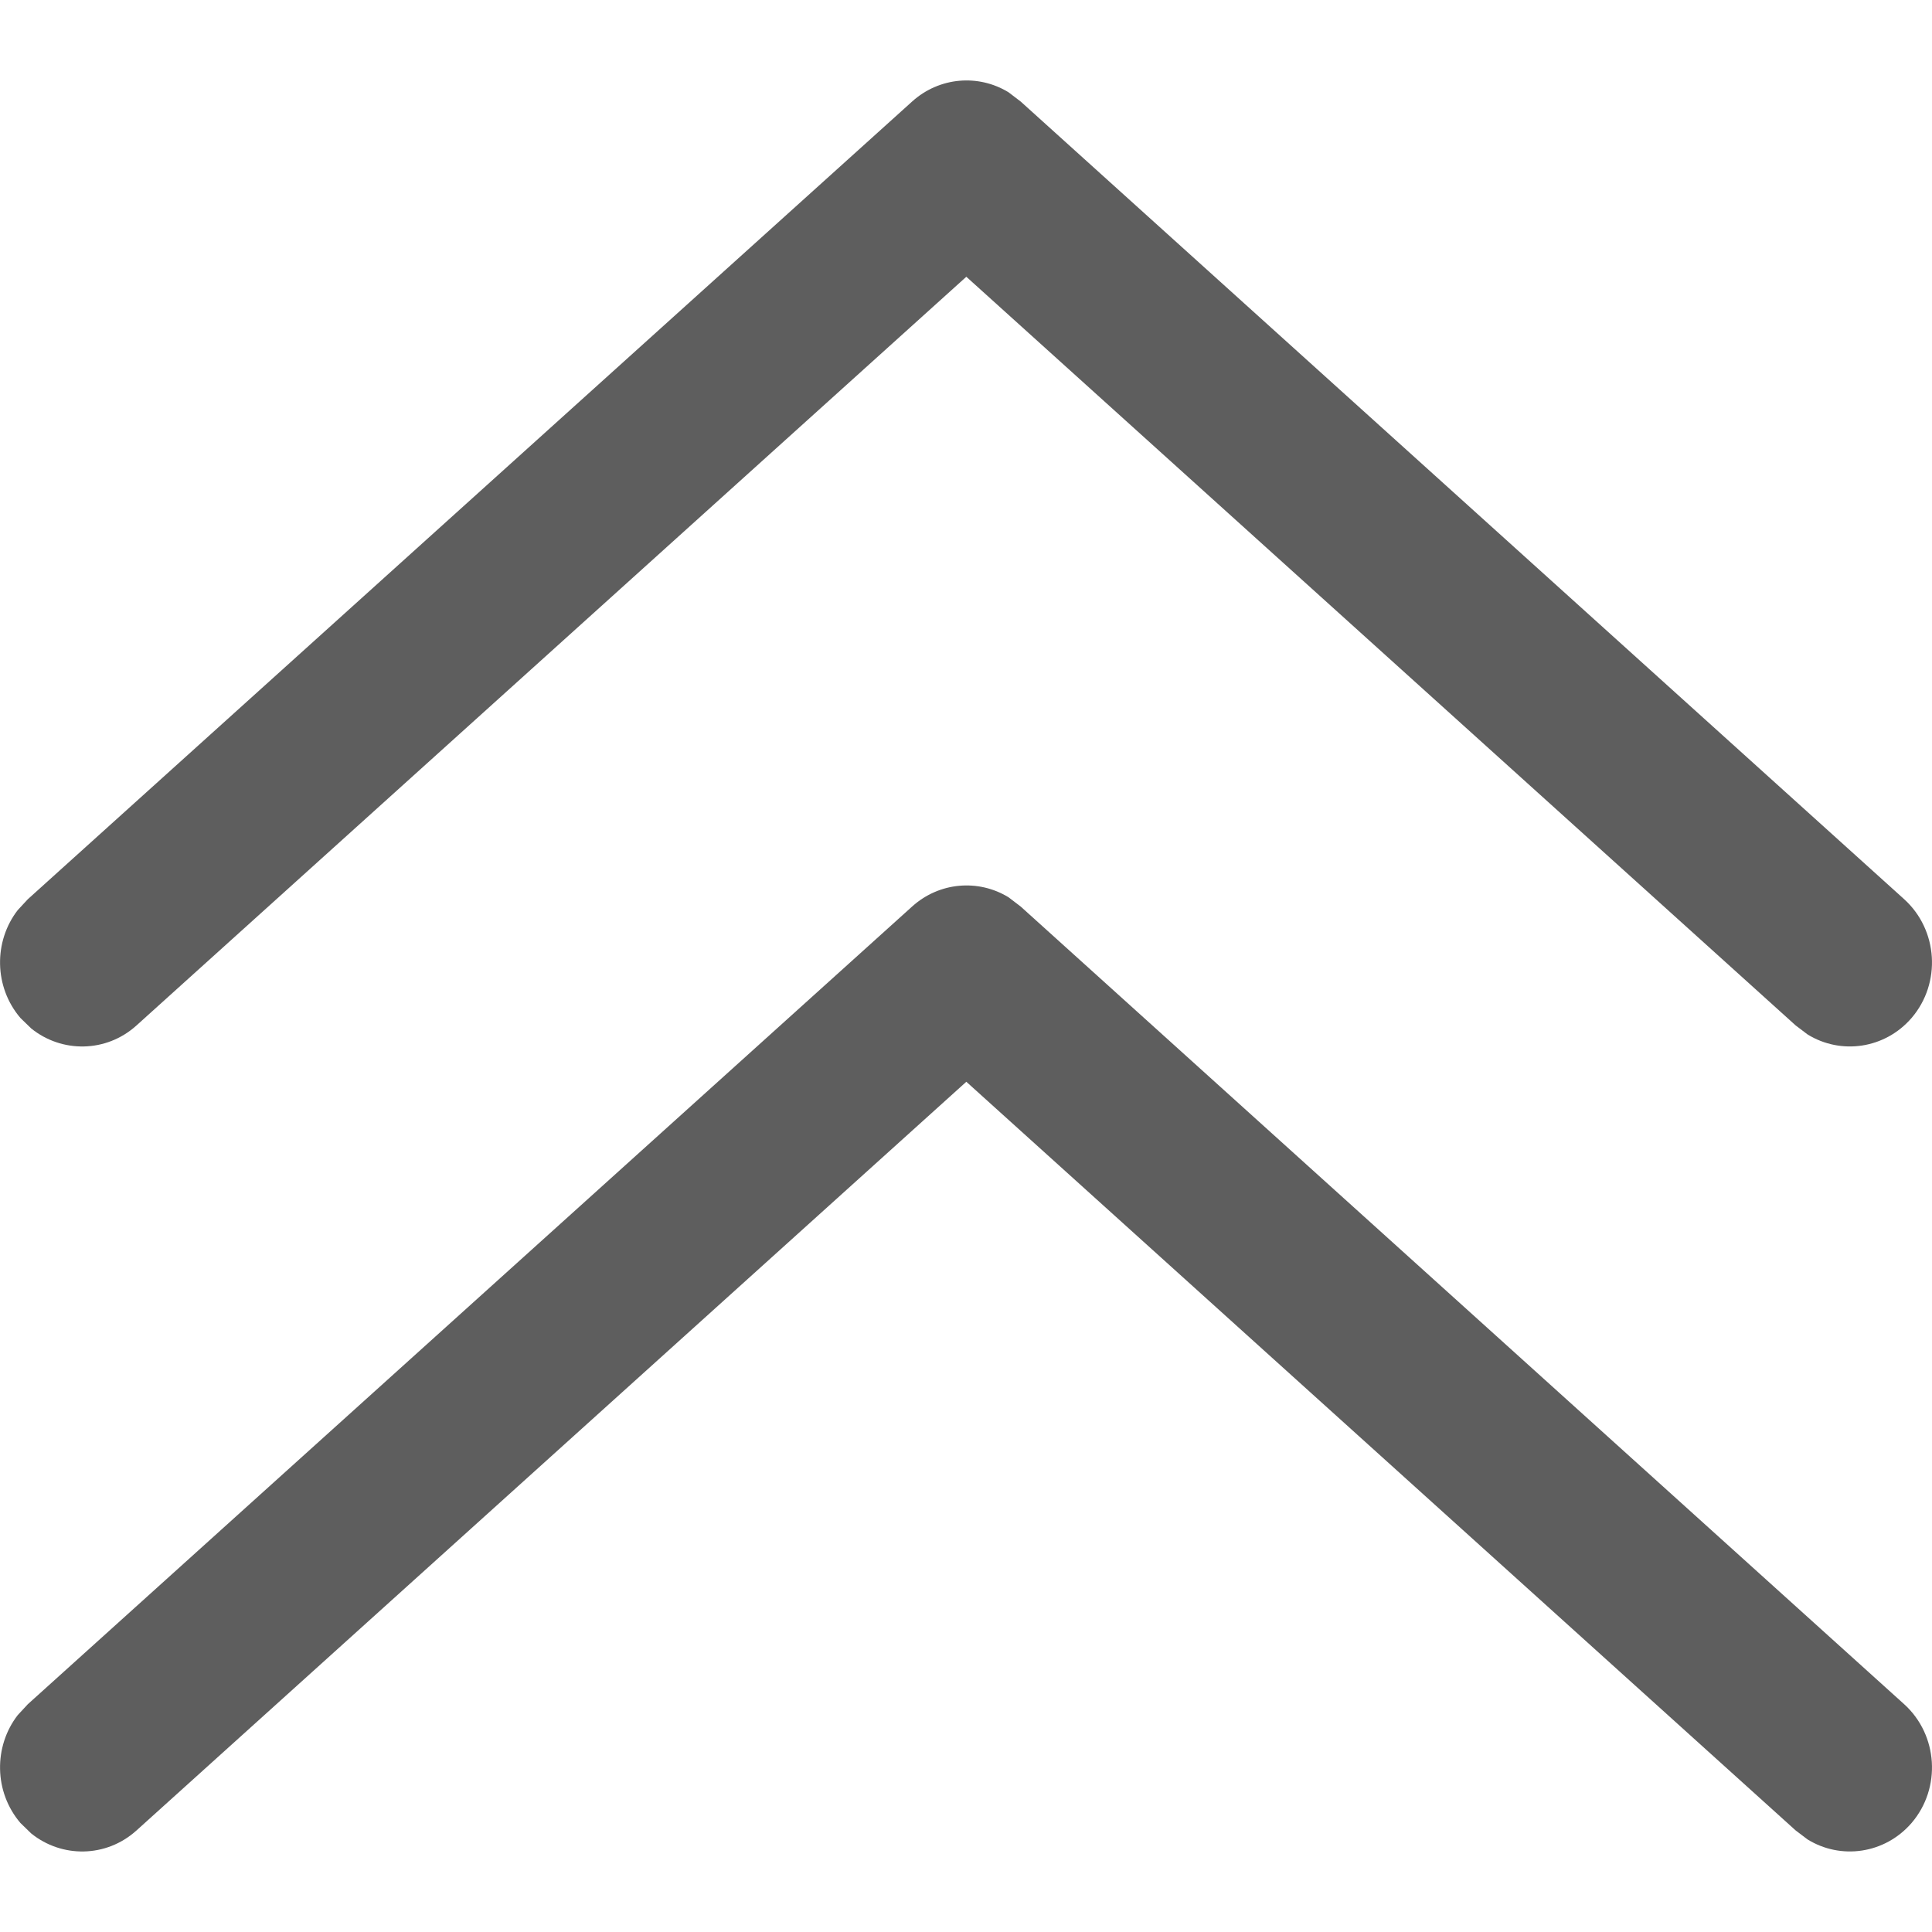
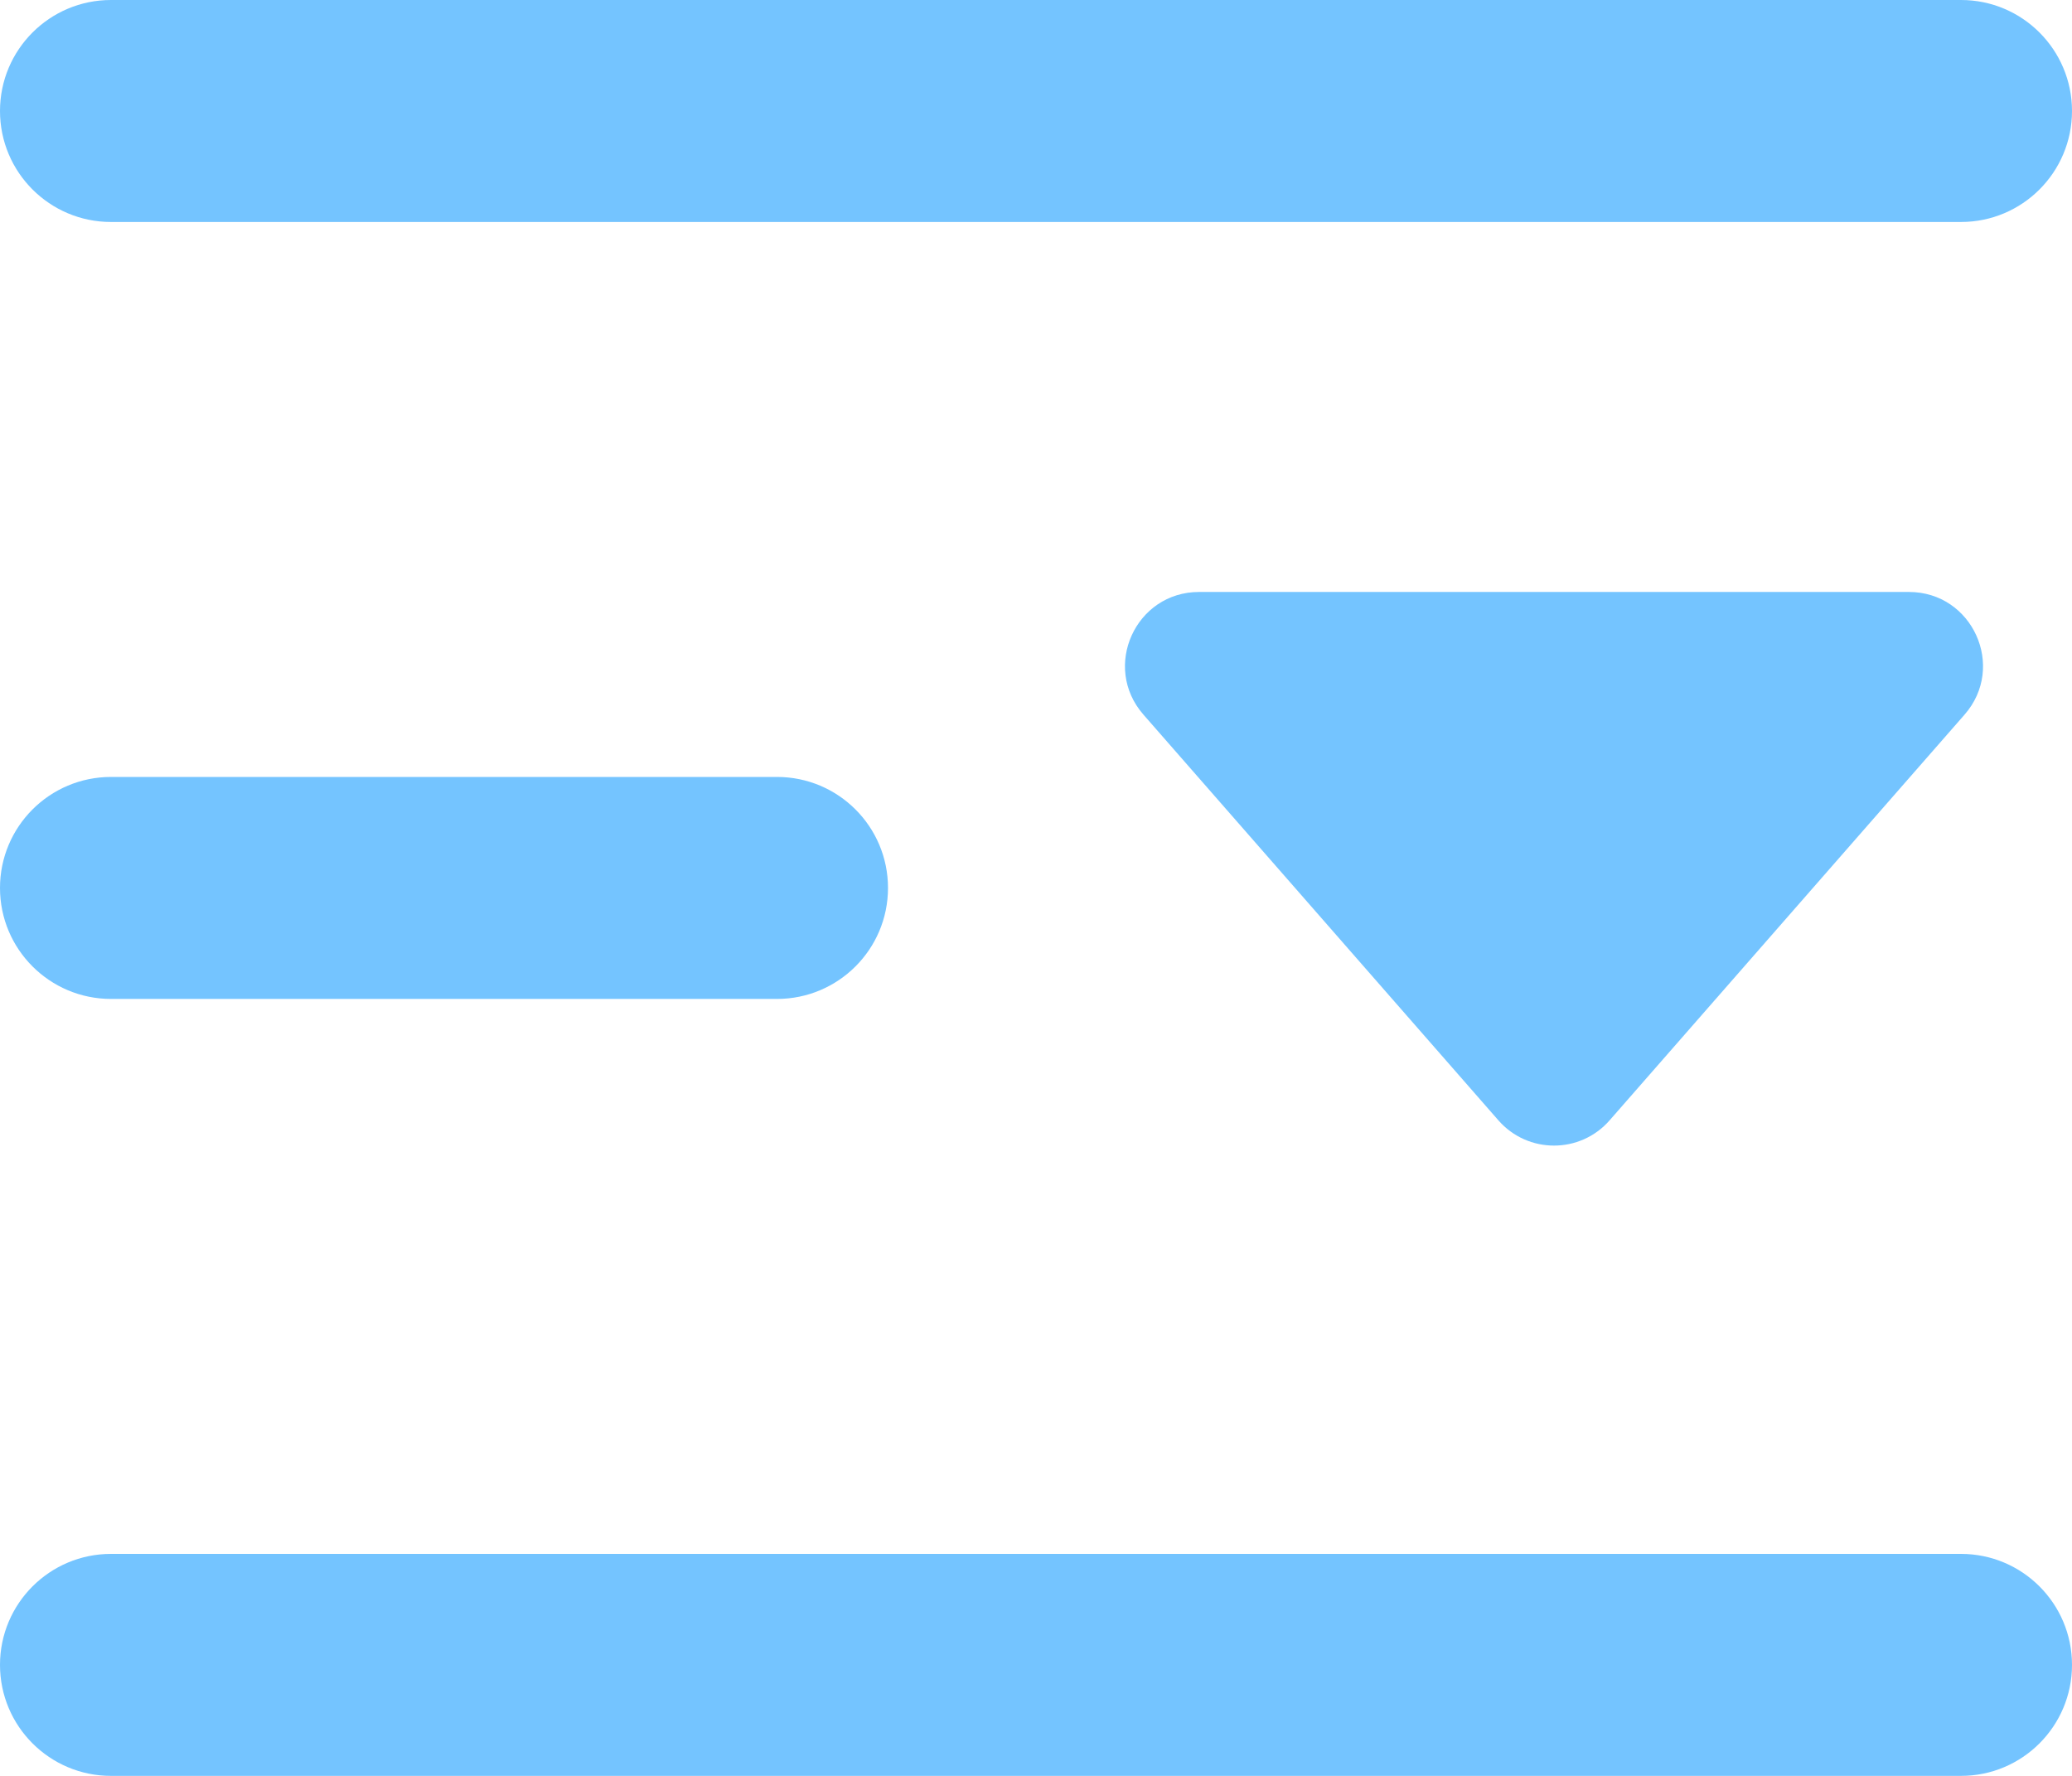
- <svg xmlns="http://www.w3.org/2000/svg" width="12px" height="12px" viewBox="0 0 12 12" version="1.1">
-   <g id="页面-1" stroke="none" stroke-width="1" fill="none" fill-rule="evenodd">
-     <g id="虚拟足球详情页" transform="translate(-14, -288)" fill="#5E5E5E" fill-rule="nonzero">
-       <g id="编组" transform="translate(14, 288)">
-         <path d="M5.666,0.63 C5.835,0.478 6.077,0.459 6.264,0.573 L6.34,0.631 L11.827,5.585 C12.038,5.776 12.059,6.106 11.873,6.323 C11.707,6.515 11.434,6.553 11.227,6.425 L11.153,6.369 L6.002,1.719 L0.847,6.37 C0.659,6.539 0.384,6.541 0.194,6.388 L0.127,6.323 C-0.038,6.13 -0.04,5.847 0.11,5.653 L0.173,5.585 L5.666,0.63 Z" id="路径-7" />
-         <path d="M5.666,5.63 C5.835,5.478 6.077,5.459 6.264,5.573 L6.34,5.631 L11.827,10.585 C12.038,10.776 12.059,11.106 11.873,11.323 C11.707,11.515 11.434,11.553 11.227,11.425 L11.153,11.369 L6.002,6.719 L0.847,11.37 C0.659,11.539 0.384,11.541 0.194,11.388 L0.127,11.323 C-0.038,11.13 -0.04,10.847 0.11,10.653 L0.173,10.585 L5.666,5.63 Z" id="路径-7备份" />
-       </g>
-     </g>
+ <svg xmlns="http://www.w3.org/2000/svg" width="14" height="12" viewBox="0 0 14 12" fill="none">
+   <g id="Group 364">
+     <rect id="Rectangle 57" y="10.5" width="14" height="1.5" rx="0.75" fill="#74C4FF" />
+     <rect id="Rectangle 58" width="14" height="1.5" rx="0.75" fill="#74C4FF" />
+     <rect id="Rectangle 59" y="5.25" width="6" height="1.5" rx="0.75" fill="#74C4FF" />
+     <path id="Rectangle 37" d="M7.726 4.829C7.443 4.506 7.672 4 8.102 4L12.898 4C13.328 4 13.557 4.506 13.274 4.829L10.876 7.57C10.677 7.798 10.323 7.798 10.124 7.57L7.726 4.829Z" fill="#74C4FF" />
  </g>
</svg>
